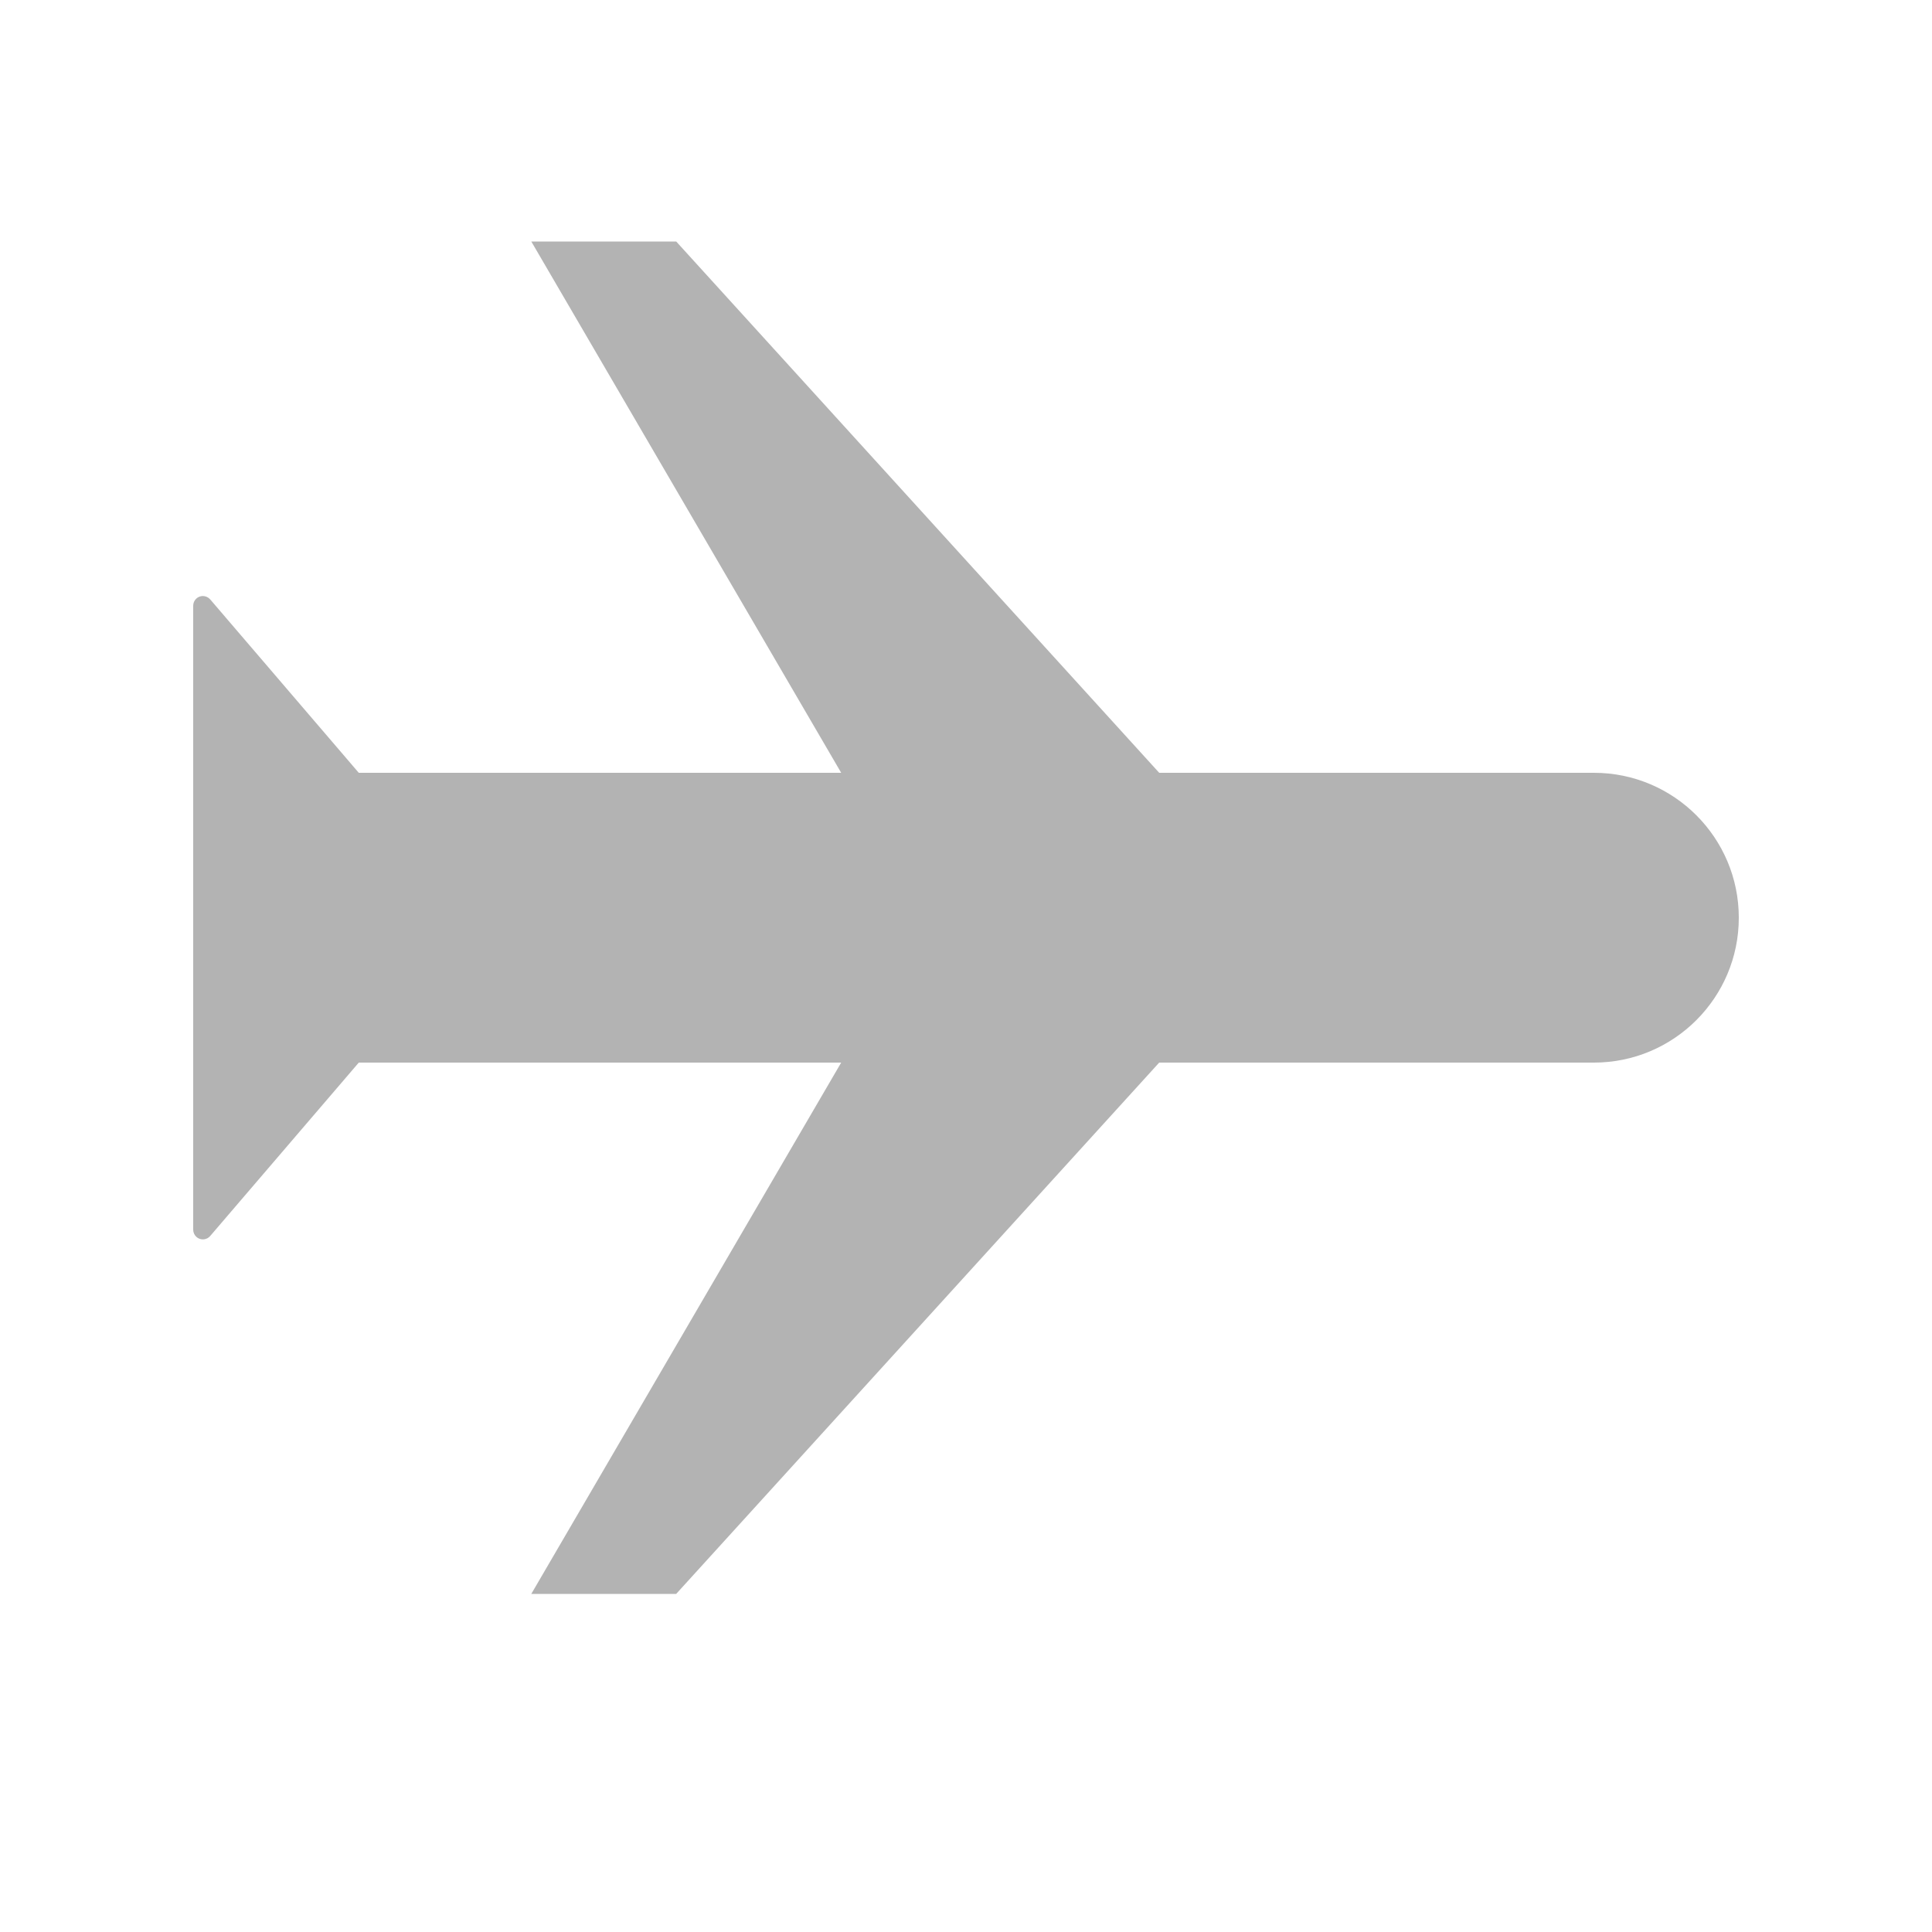
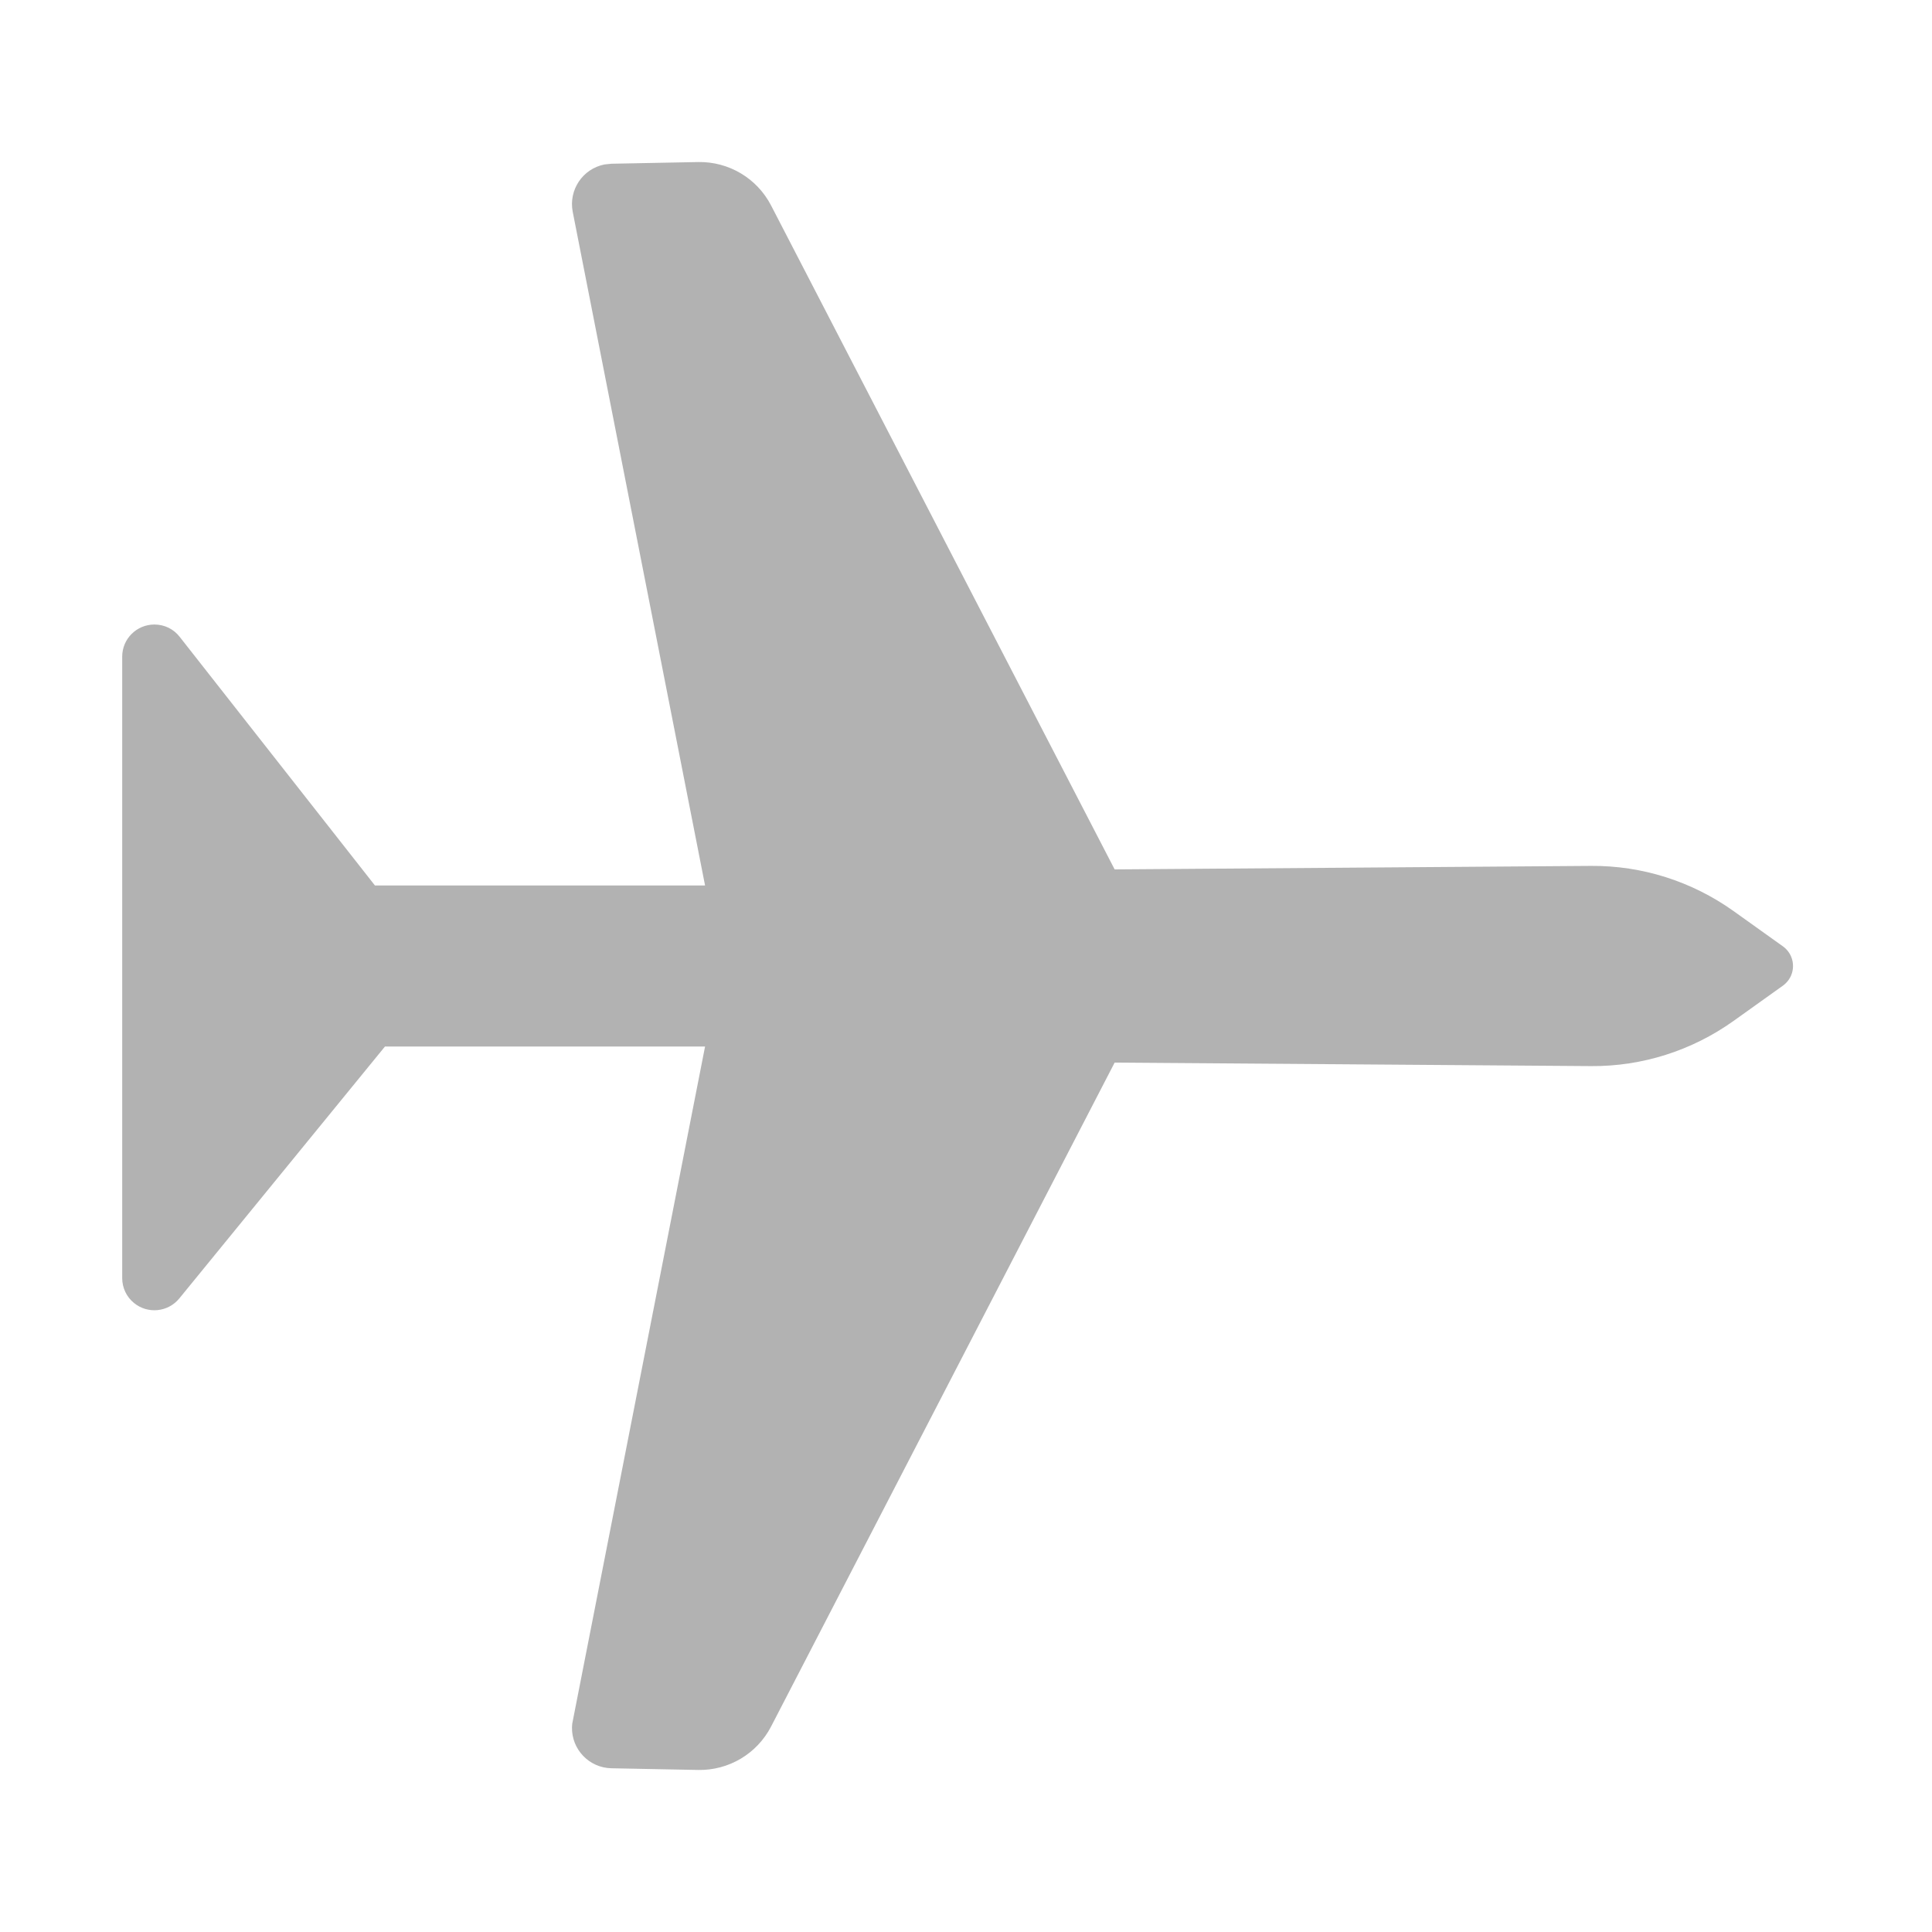
- <svg xmlns="http://www.w3.org/2000/svg" width="20" height="20" viewBox="0 0 20 20">
-   <path fill-opacity=".3" fill-rule="evenodd" d="M6.77,17.5 C6.715,17.5 6.67,17.455 6.67,17.4 C6.67,17.371 6.683,17.343 6.705,17.324 L8.5,15.786 L8.5,10.792 L3,14 L3,12.5 L8.5,7.5 L8.5,3 C8.5,2.172 9.172,1.5 10,1.5 C10.828,1.5 11.5,2.172 11.5,3 L11.5,7.5 L17,12.5 L17,14 L11.5,10.792 L11.5,15.786 L13.295,17.324 C13.337,17.36 13.342,17.423 13.306,17.465 C13.287,17.487 13.259,17.5 13.23,17.5 L10,17.5 L10,17.5 L6.77,17.5 Z" transform="rotate(90 10 9.5)" />
+ <svg xmlns="http://www.w3.org/2000/svg" width="16px" height="16px" viewBox="0 0 16 16" version="1.1">
+   <g id="airplanemode-off-dark" stroke="none" stroke-width="1" fill="none" fill-rule="evenodd" opacity="0.304">
+     <path d="M6.386,1.702 L9.231,7.2 L13.178,7.171 C13.599,7.168 14.011,7.299 14.355,7.544 L14.765,7.837 C14.855,7.901 14.876,8.026 14.812,8.116 C14.799,8.134 14.783,8.15 14.765,8.163 L14.355,8.456 C14.011,8.701 13.599,8.832 13.178,8.829 L9.231,8.8 L6.386,14.298 C6.269,14.524 6.035,14.663 5.781,14.658 L5.063,14.644 C4.879,14.64 4.733,14.488 4.737,14.304 L4.739,14.275 L5.839,8.667 L3.188,8.667 L1.485,10.753 C1.392,10.867 1.224,10.884 1.11,10.791 C1.048,10.741 1.012,10.665 1.012,10.585 L1.012,5.438 C1.012,5.291 1.131,5.172 1.279,5.172 C1.361,5.172 1.438,5.209 1.488,5.274 L3.105,7.333 L5.839,7.333 L4.743,1.754 C4.708,1.573 4.825,1.398 5.006,1.362 L5.063,1.356 L5.781,1.342 C6.035,1.337 6.269,1.476 6.386,1.702 Z" id="路径" fill="#000000" fill-rule="nonzero" />
+   </g>
</svg>
